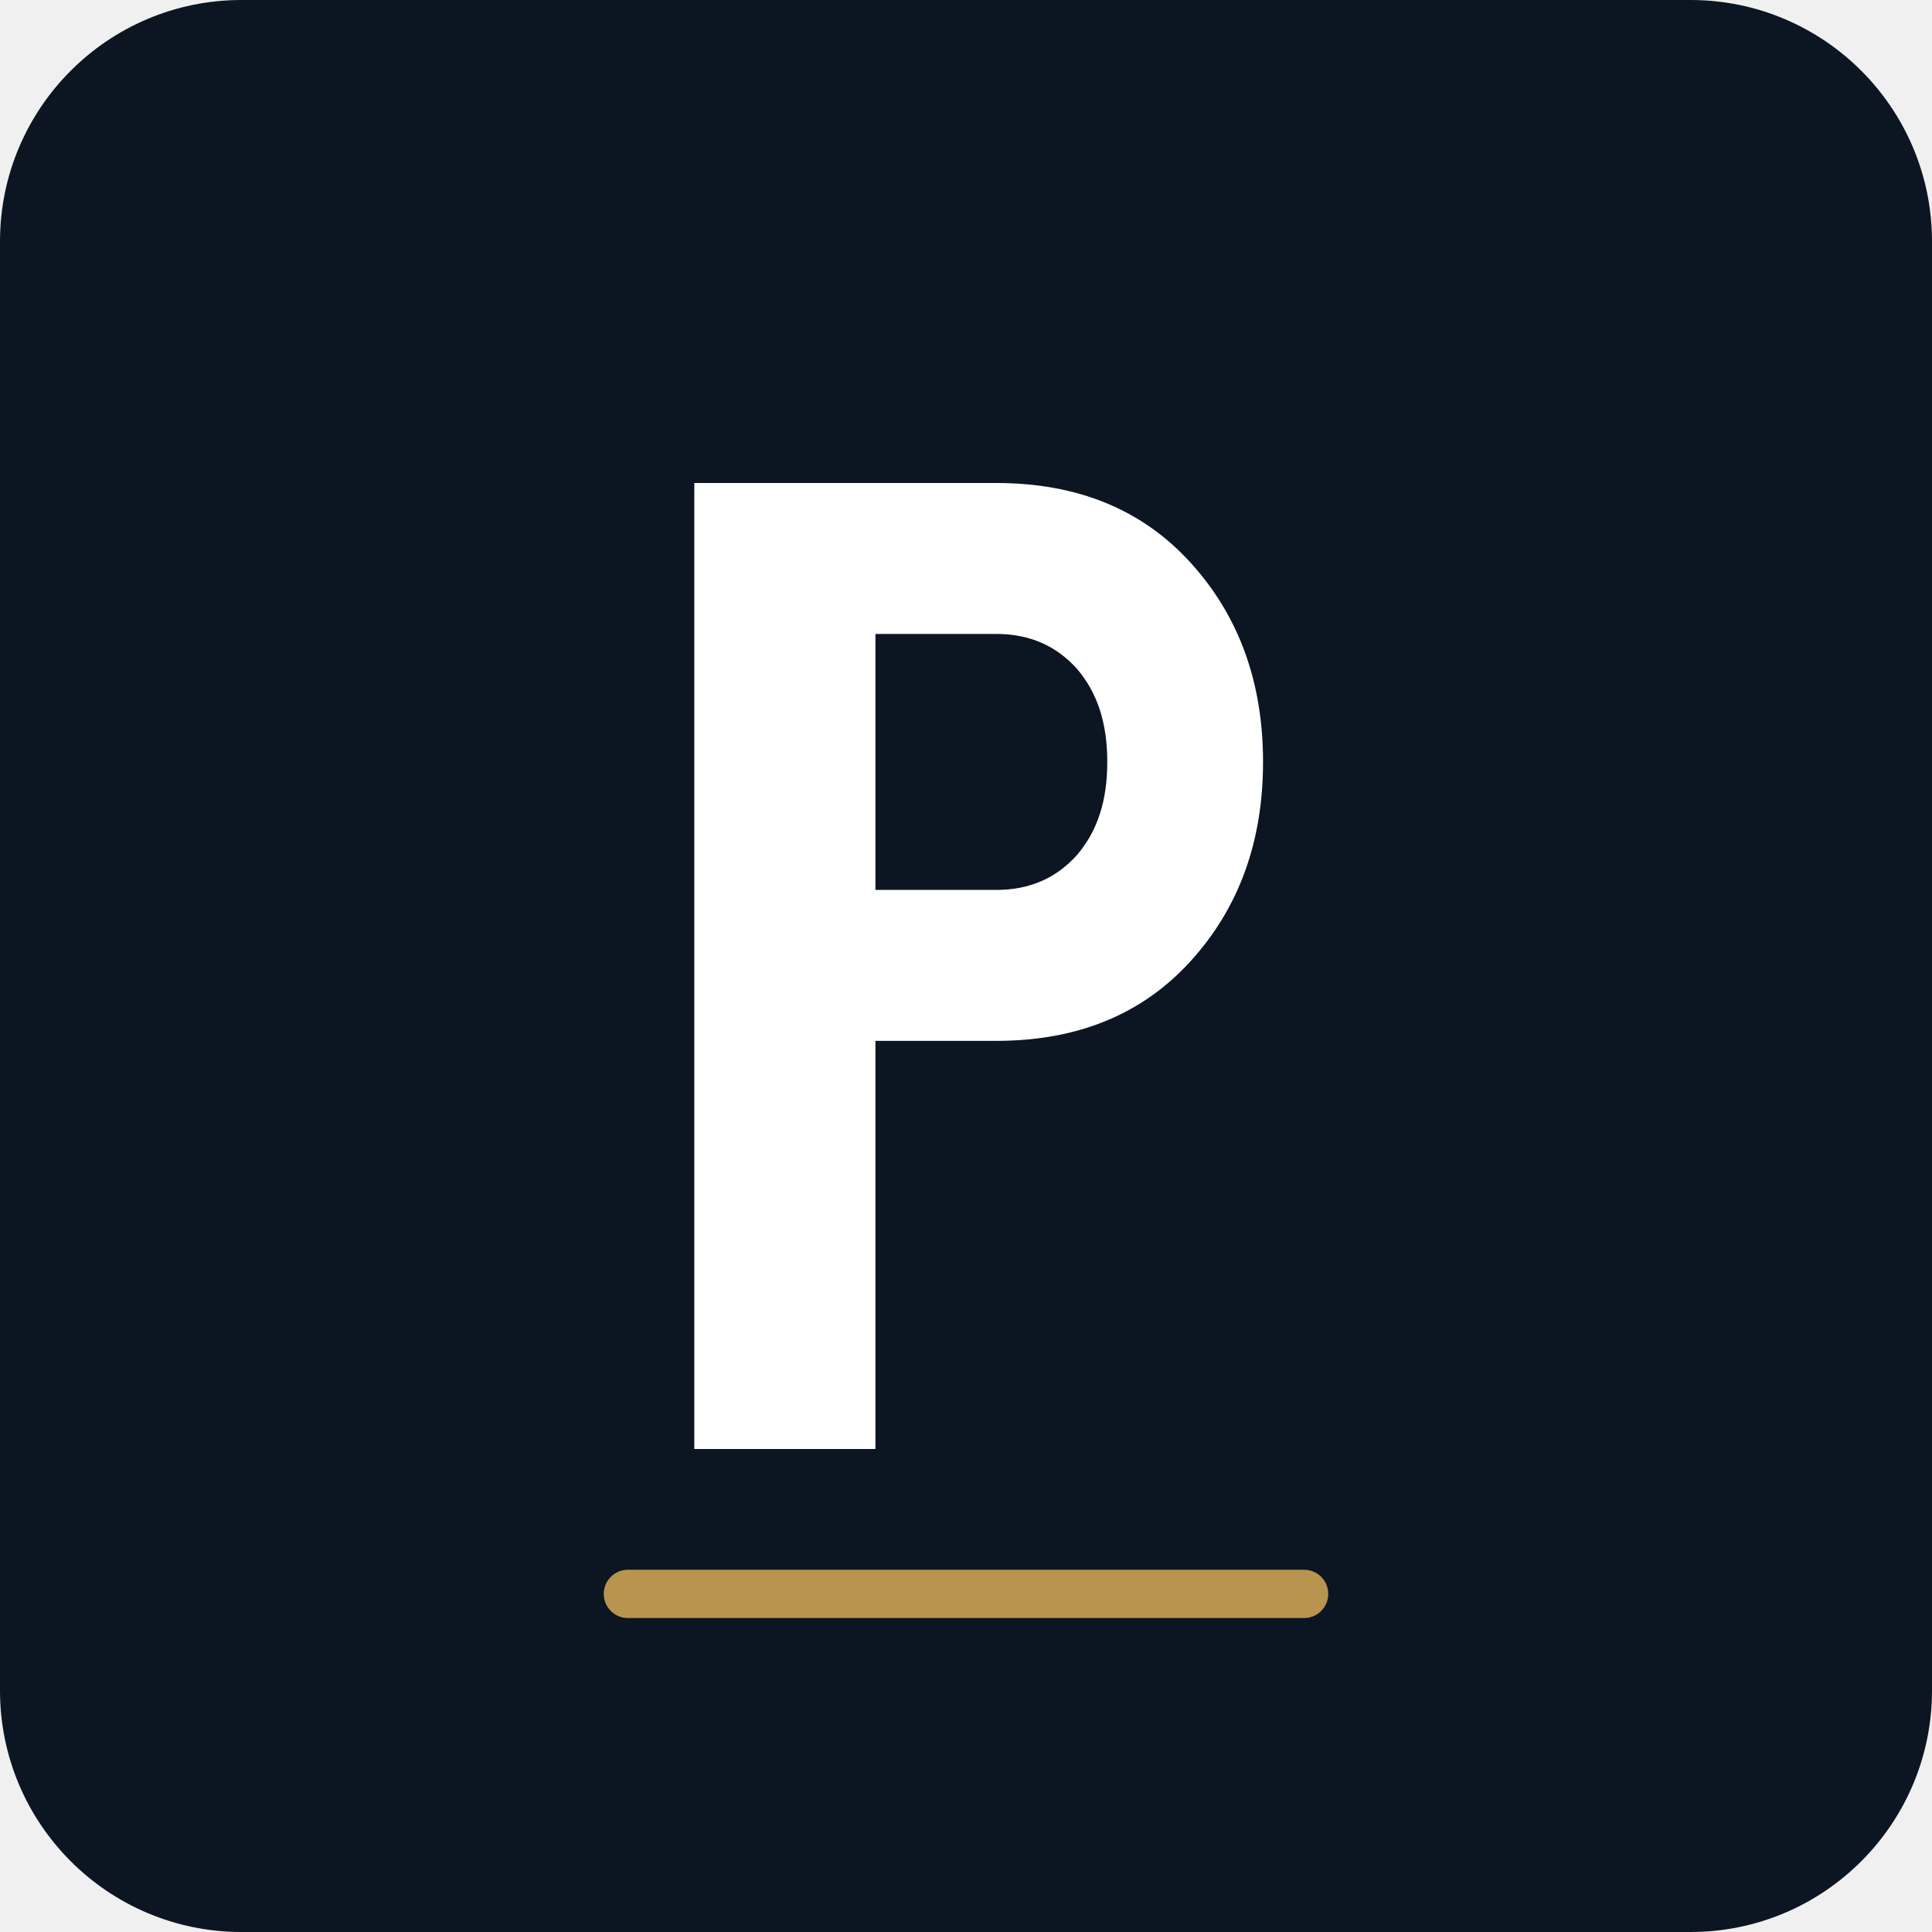
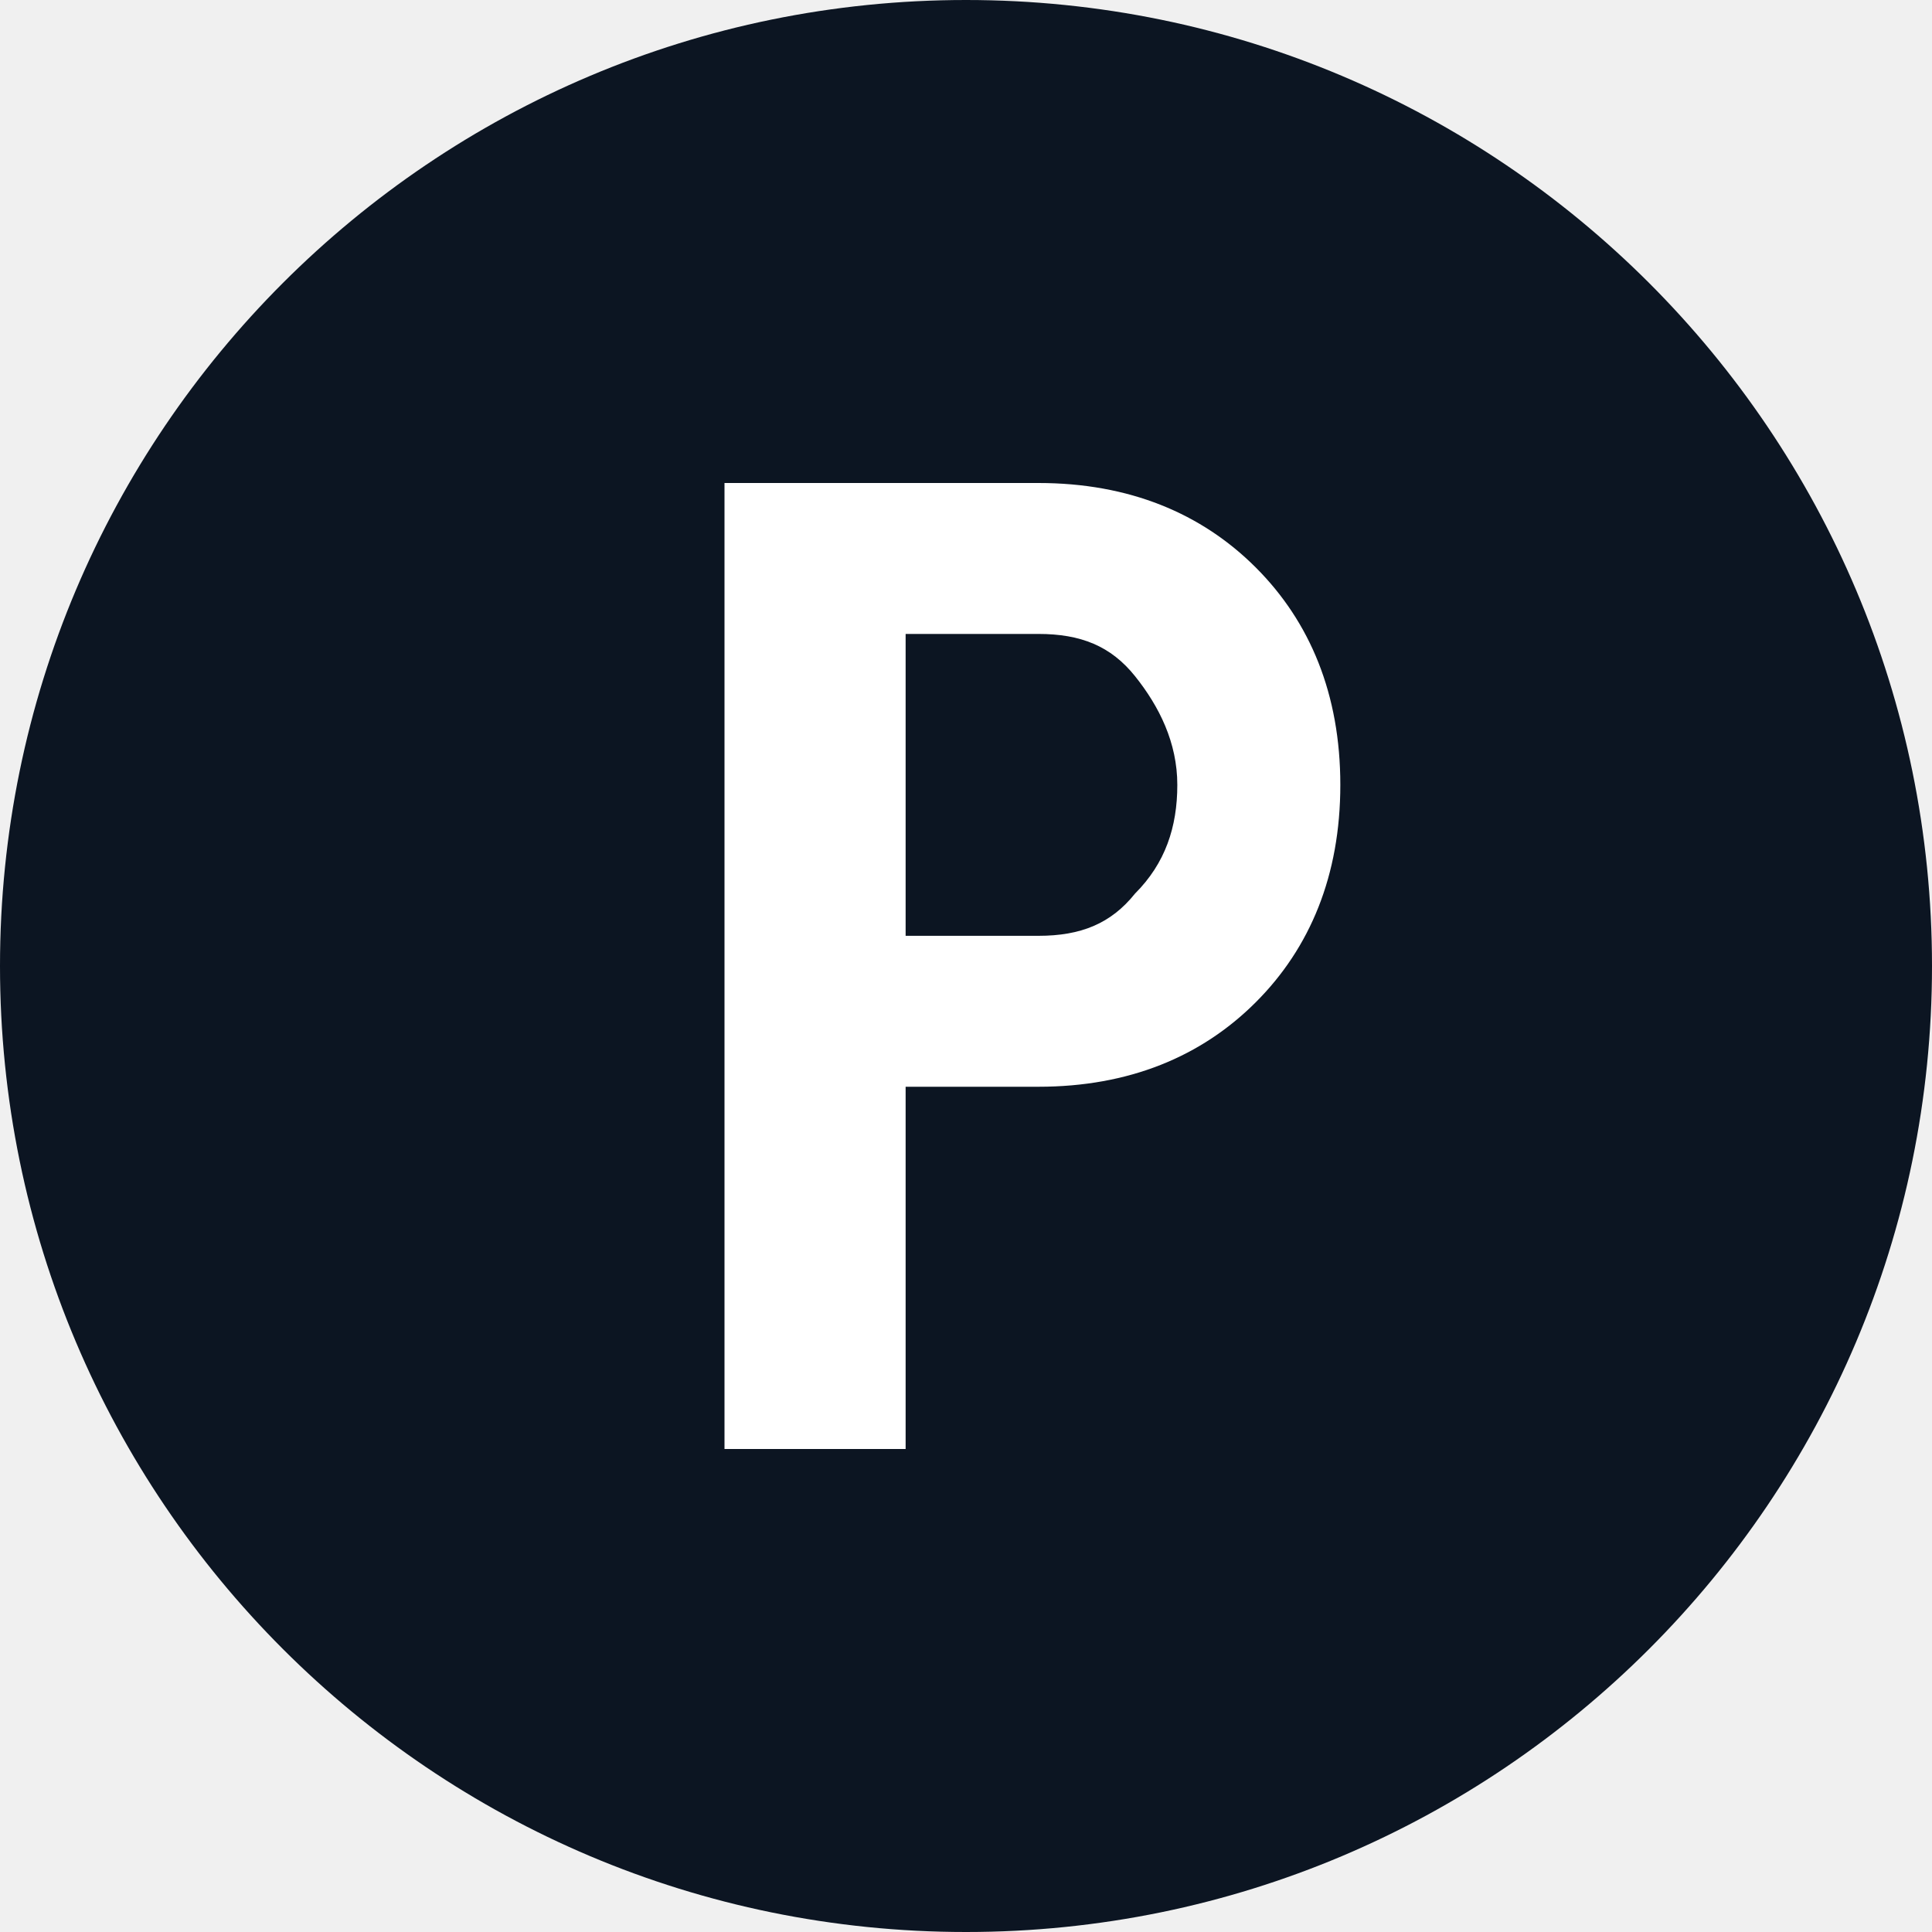
<svg xmlns="http://www.w3.org/2000/svg" viewBox="0 0 32 32" fill="none">
-   <rect width="32" height="32" rx="4" fill="#0C1522" />
-   <path d="M11.5 24V8h5c1.35 0 2.42.44 3.22 1.32.8.88 1.2 1.98 1.2 3.3 0 1.32-.4 2.42-1.2 3.3-.8.88-1.87 1.32-3.22 1.32H14.5V24h-3z" fill="#FFFFFF" />
-   <path d="M14.5 10.5v4.24h2c.56 0 1-.2 1.34-.58.34-.4.5-.9.5-1.54 0-.64-.16-1.14-.5-1.54-.34-.38-.78-.58-1.34-.58h-2z" fill="#0C1522" />
-   <rect x="10" y="26" width="12" height="0.8" rx="0.4" fill="#B8944F" />
+   <circle cx="16" cy="16" r="16" fill="#0C1522" />
+   <path fill-rule="evenodd" d="M12 24V8h5.2c1.5 0 2.7.5 3.6 1.4.9.9 1.4 2.1 1.4 3.6 0 1.5-.5 2.7-1.4 3.6-.9.9-2.1 1.4-3.6 1.4H15V24h-3zM15 10.5h2.2c.7 0 1.2.2 1.6.7.4.5.7 1.1.7 1.8 0 .7-.2 1.3-.7 1.8-.4.5-.9.7-1.6.7H15v-5z" fill="#FFFFFF" />
</svg>
